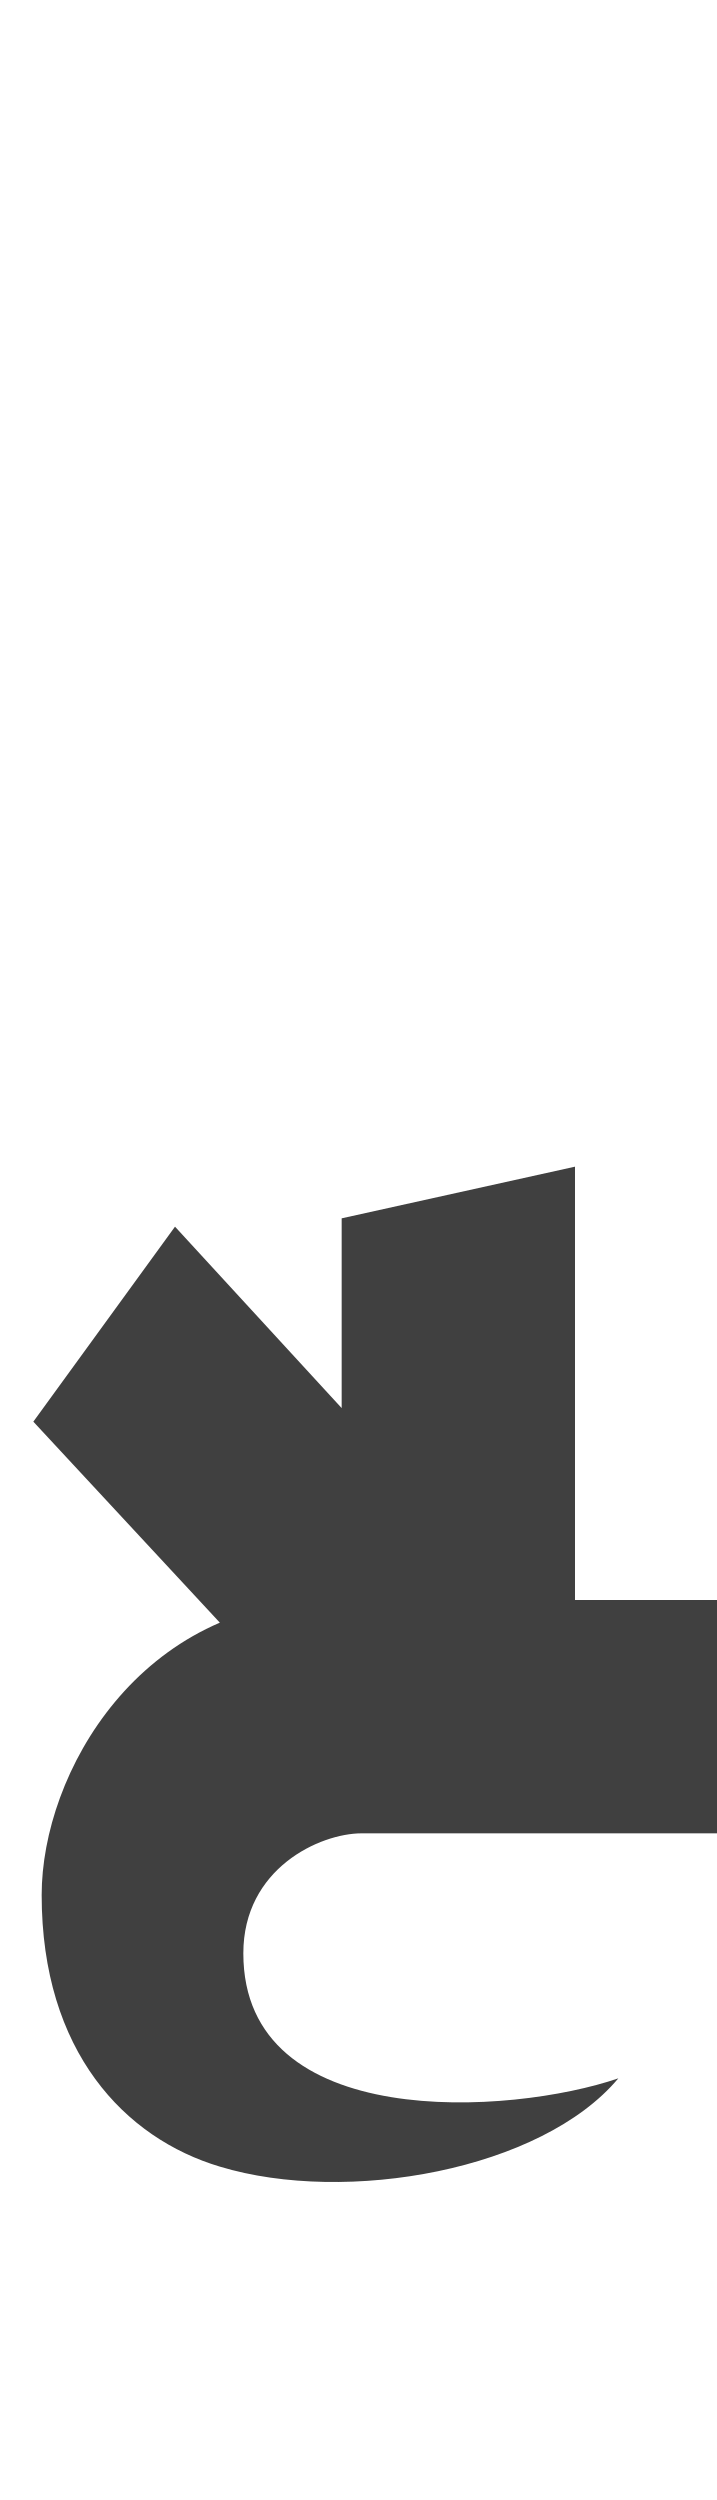
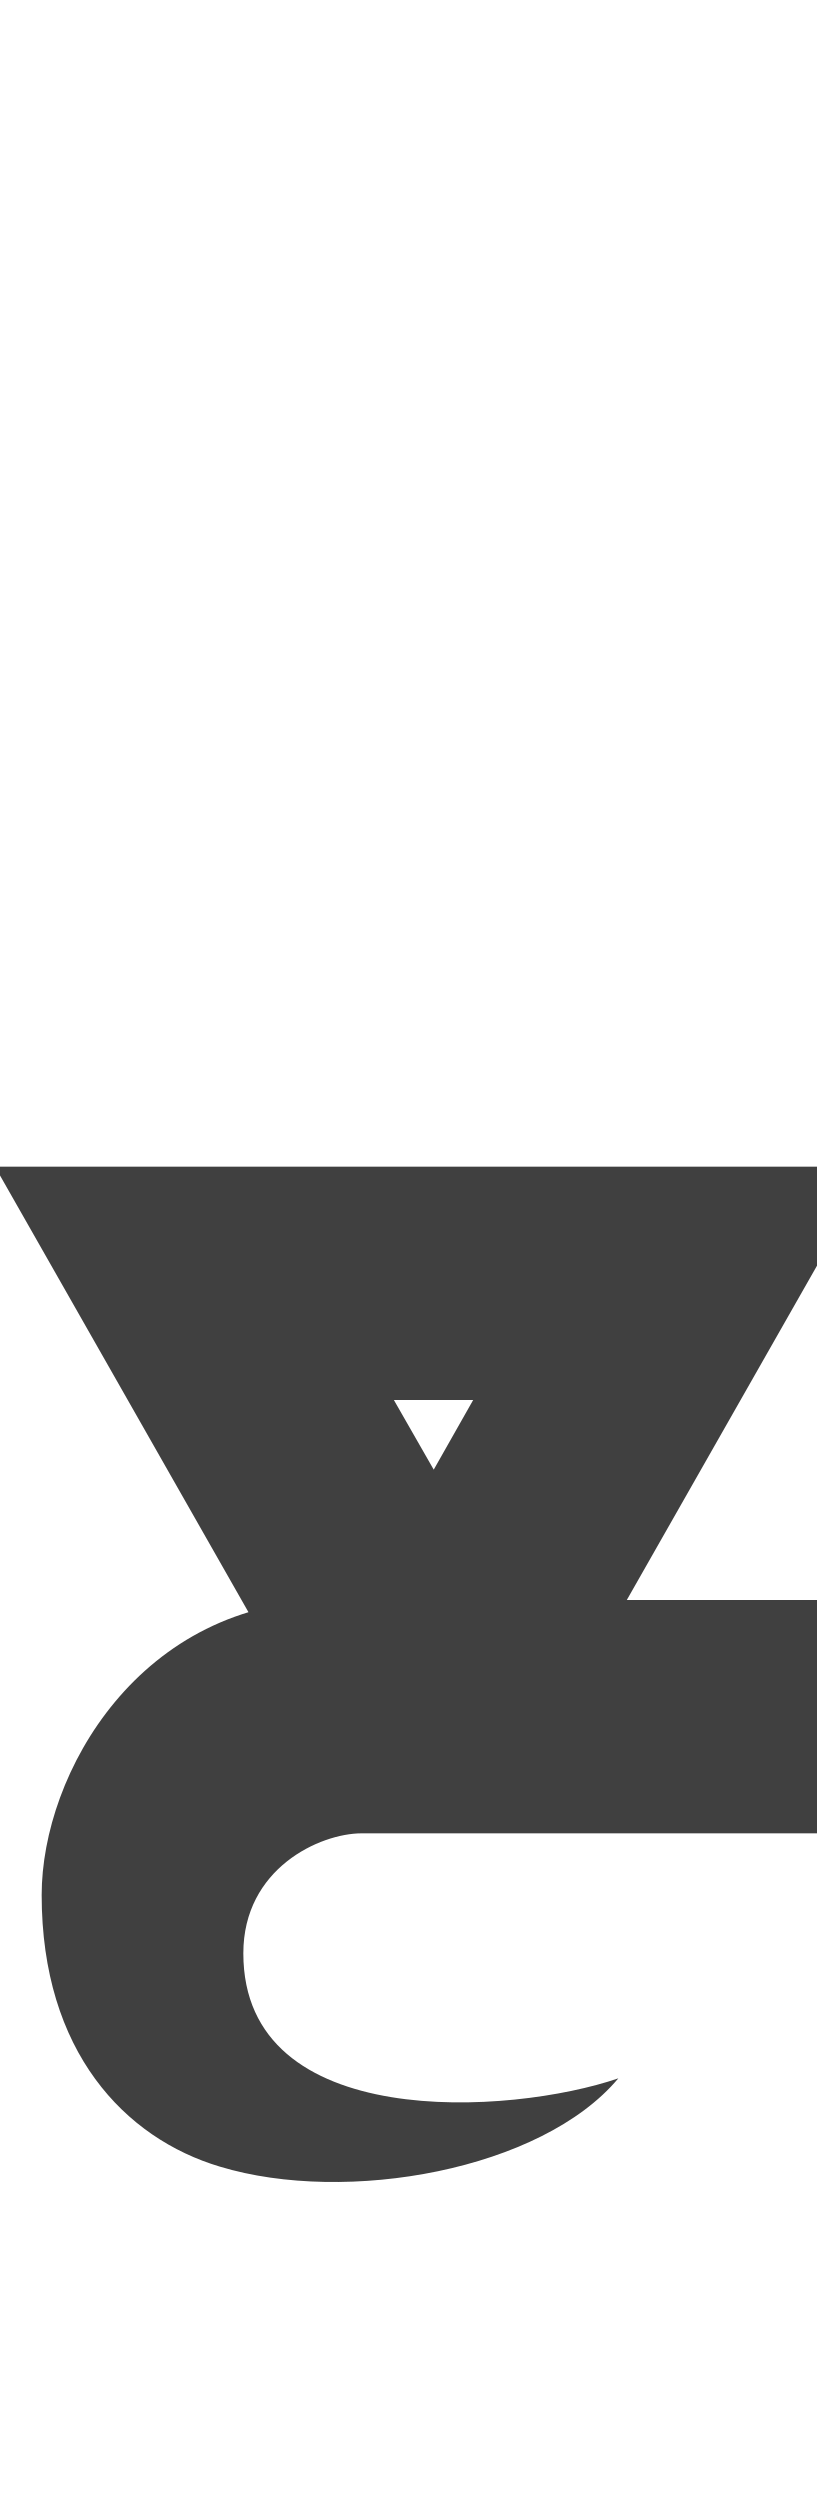
- <svg xmlns="http://www.w3.org/2000/svg" version="1.1" viewBox="0 0 430.0 1500.0" width="430.0" height="1500.0">
+ <svg xmlns="http://www.w3.org/2000/svg" version="1.1" viewBox="0 0 490.0 1500.0" width="490.0" height="1500.0">
  <g transform="matrix(1 0 0 -1 0 1100.0)">
-     <path opacity="0.75" d="M132.0 -200.0C208.0 -223.0 325.0 -202.0 371.0 -147.0C307.0 -169.0 146.0 -180.0 146.0 -72.0C146.0 -21.0 192.0 0.0 217.0 0.0H450.0V140.0H200.0C84.0 140.0 25.0 36.0 25.0 -37.0C25.0 -131.0 75.0 -183.0 132.0 -200.0ZM239.0 11.0 342.0 106.0 105.0 364.0 20.0 247.0 239.0 11.0ZM205.0 50.0H345.0V400.0L205.0 369.0V50.0Z" />
+     <path opacity="0.75" d="M428.0 140.0V0.0H510.0V140.0H428.0ZM132.0 -200.0C208.0 -223.0 325.0 -202.0 371.0 -147.0C307.0 -169.0 146.0 -180.0 146.0 -72.0C146.0 -21.0 192.0 0.0 217.0 0.0H450.0V140.0H200.0C84.0 140.0 25.0 36.0 25.0 -37.0C25.0 -131.0 75.0 -183.0 132.0 -200.0ZM306.0 299.0 208.0 126.0 330.0 59.0 524.0 400.0H-3.0L191.0 59.0L313.0 126.0L214.0 299.0L191.0 260.0H329.0L306.0 299.0Z" />
  </g>
</svg>
